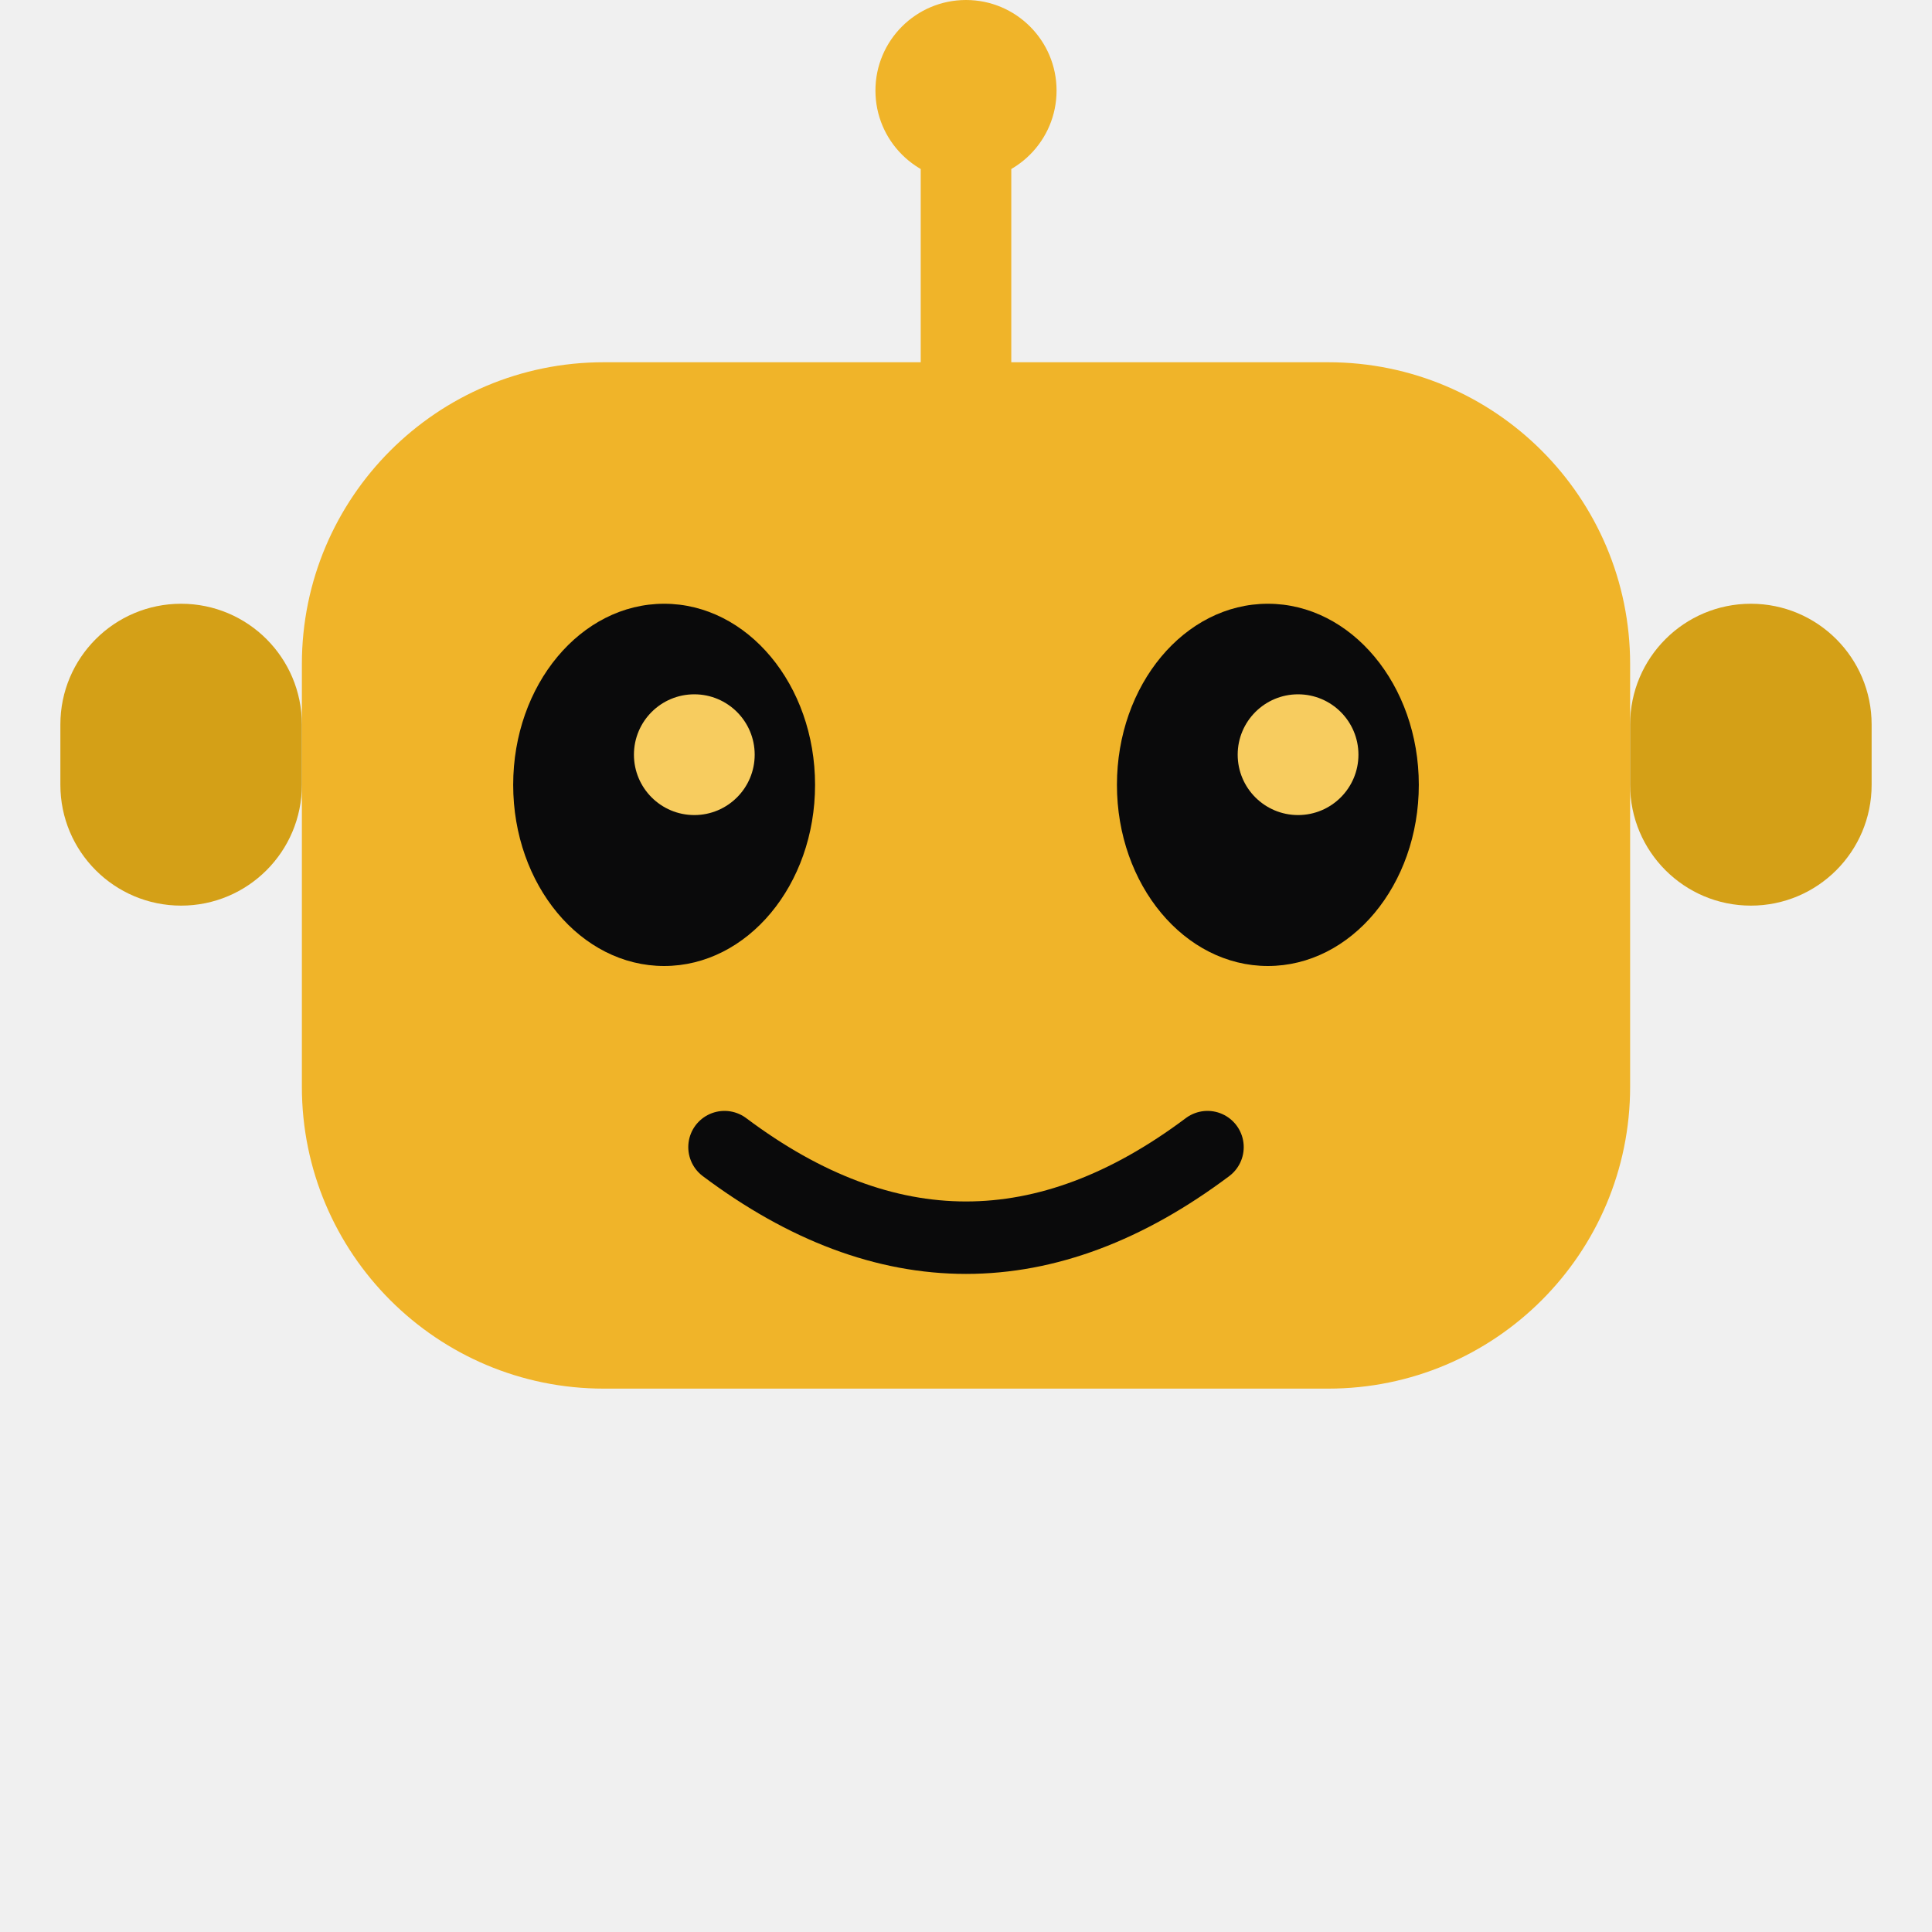
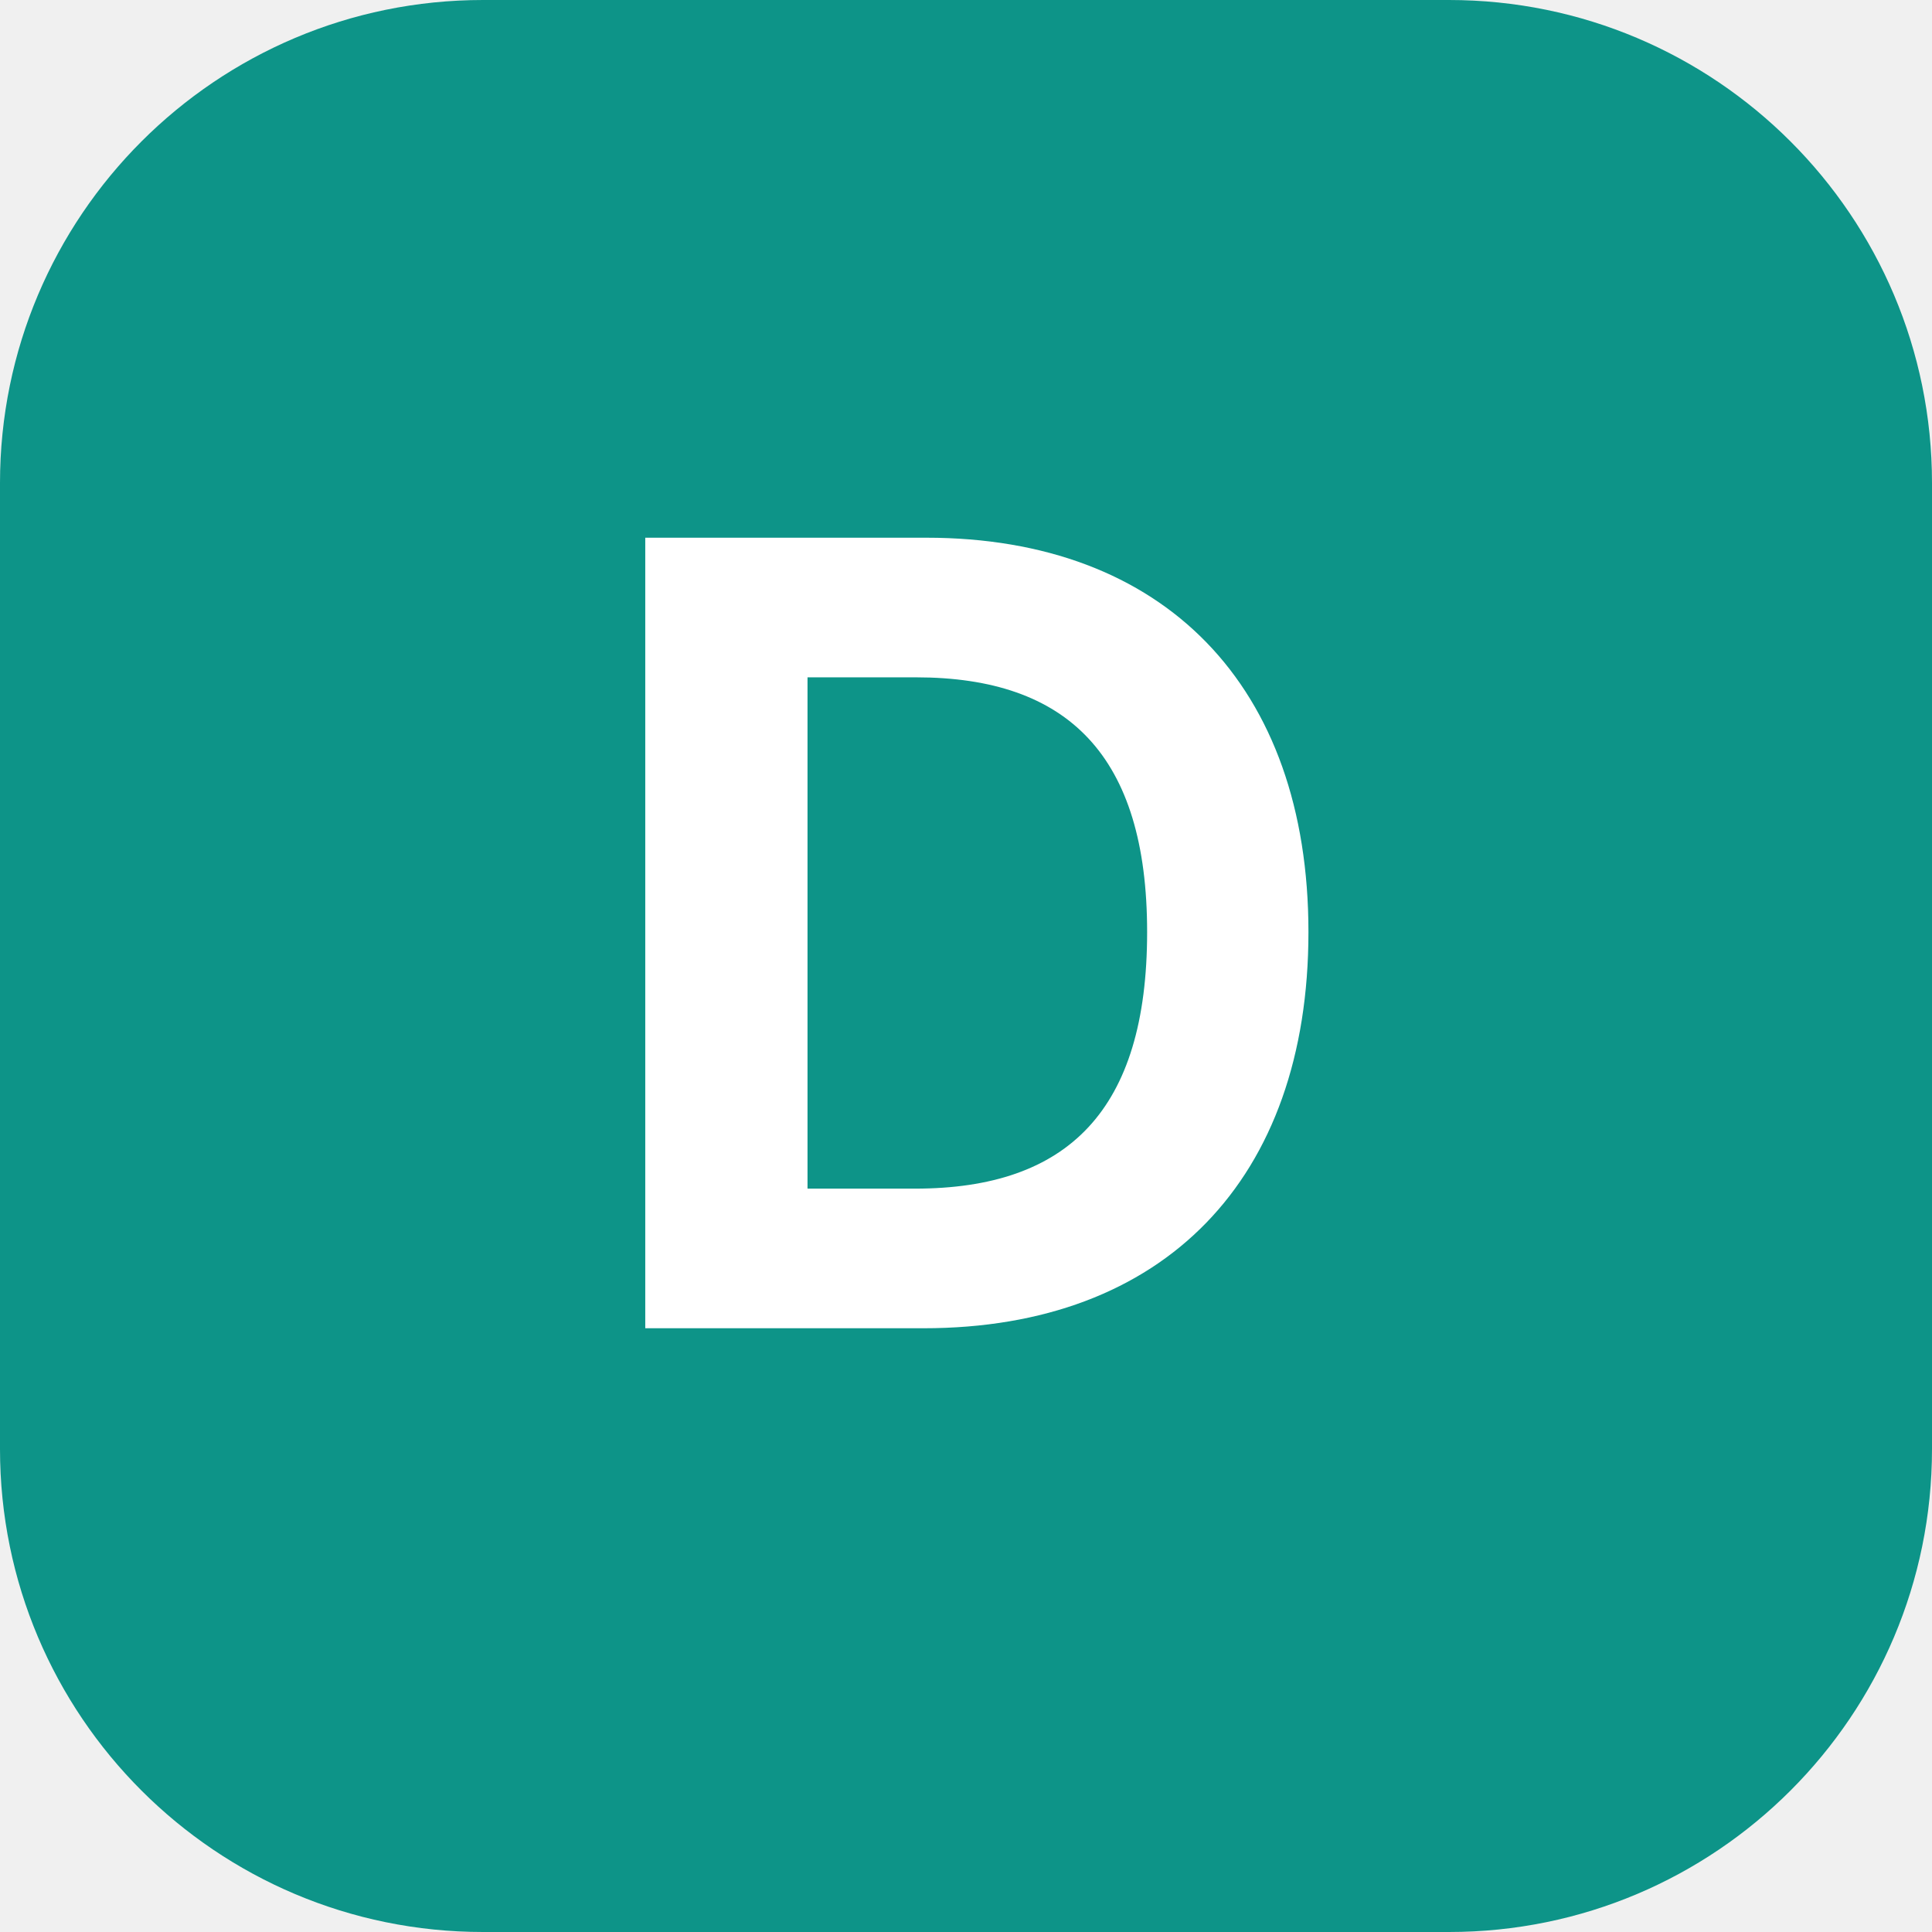
<svg xmlns="http://www.w3.org/2000/svg" viewBox="0 0 32 32">
-   <line x1="16" y1="6" x2="16" y2="2" stroke="#F0B429" stroke-width="1.5" stroke-linecap="round" />
-   <circle cx="16" cy="1.5" r="1.5" fill="#F0B429" />
-   <rect x="5" y="6" width="22" height="17" rx="5" fill="#F0B429" />
-   <ellipse cx="11" cy="13" rx="2.5" ry="3" fill="#0A0A0B" />
-   <ellipse cx="21" cy="13" rx="2.5" ry="3" fill="#0A0A0B" />
-   <circle cx="11.5" cy="12.5" r="1" fill="#F7CC5F" />
-   <circle cx="21.5" cy="12.5" r="1" fill="#F7CC5F" />
-   <path d="M12 19Q16 22 20 19" stroke="#0A0A0B" stroke-width="1.2" fill="none" stroke-linecap="round" />
-   <rect x="1" y="10" width="4" height="5" rx="2" fill="#D4A017" />
-   <rect x="27" y="10" width="4" height="5" rx="2" fill="#D4A017" />
+   <rect width="32" height="32" rx="8" fill="#0D9488" />
+   <text x="16" y="22" text-anchor="middle" fill="#FFFFFF" font-size="18" font-weight="700" font-family="Inter, system-ui, sans-serif">D</text>
</svg>
